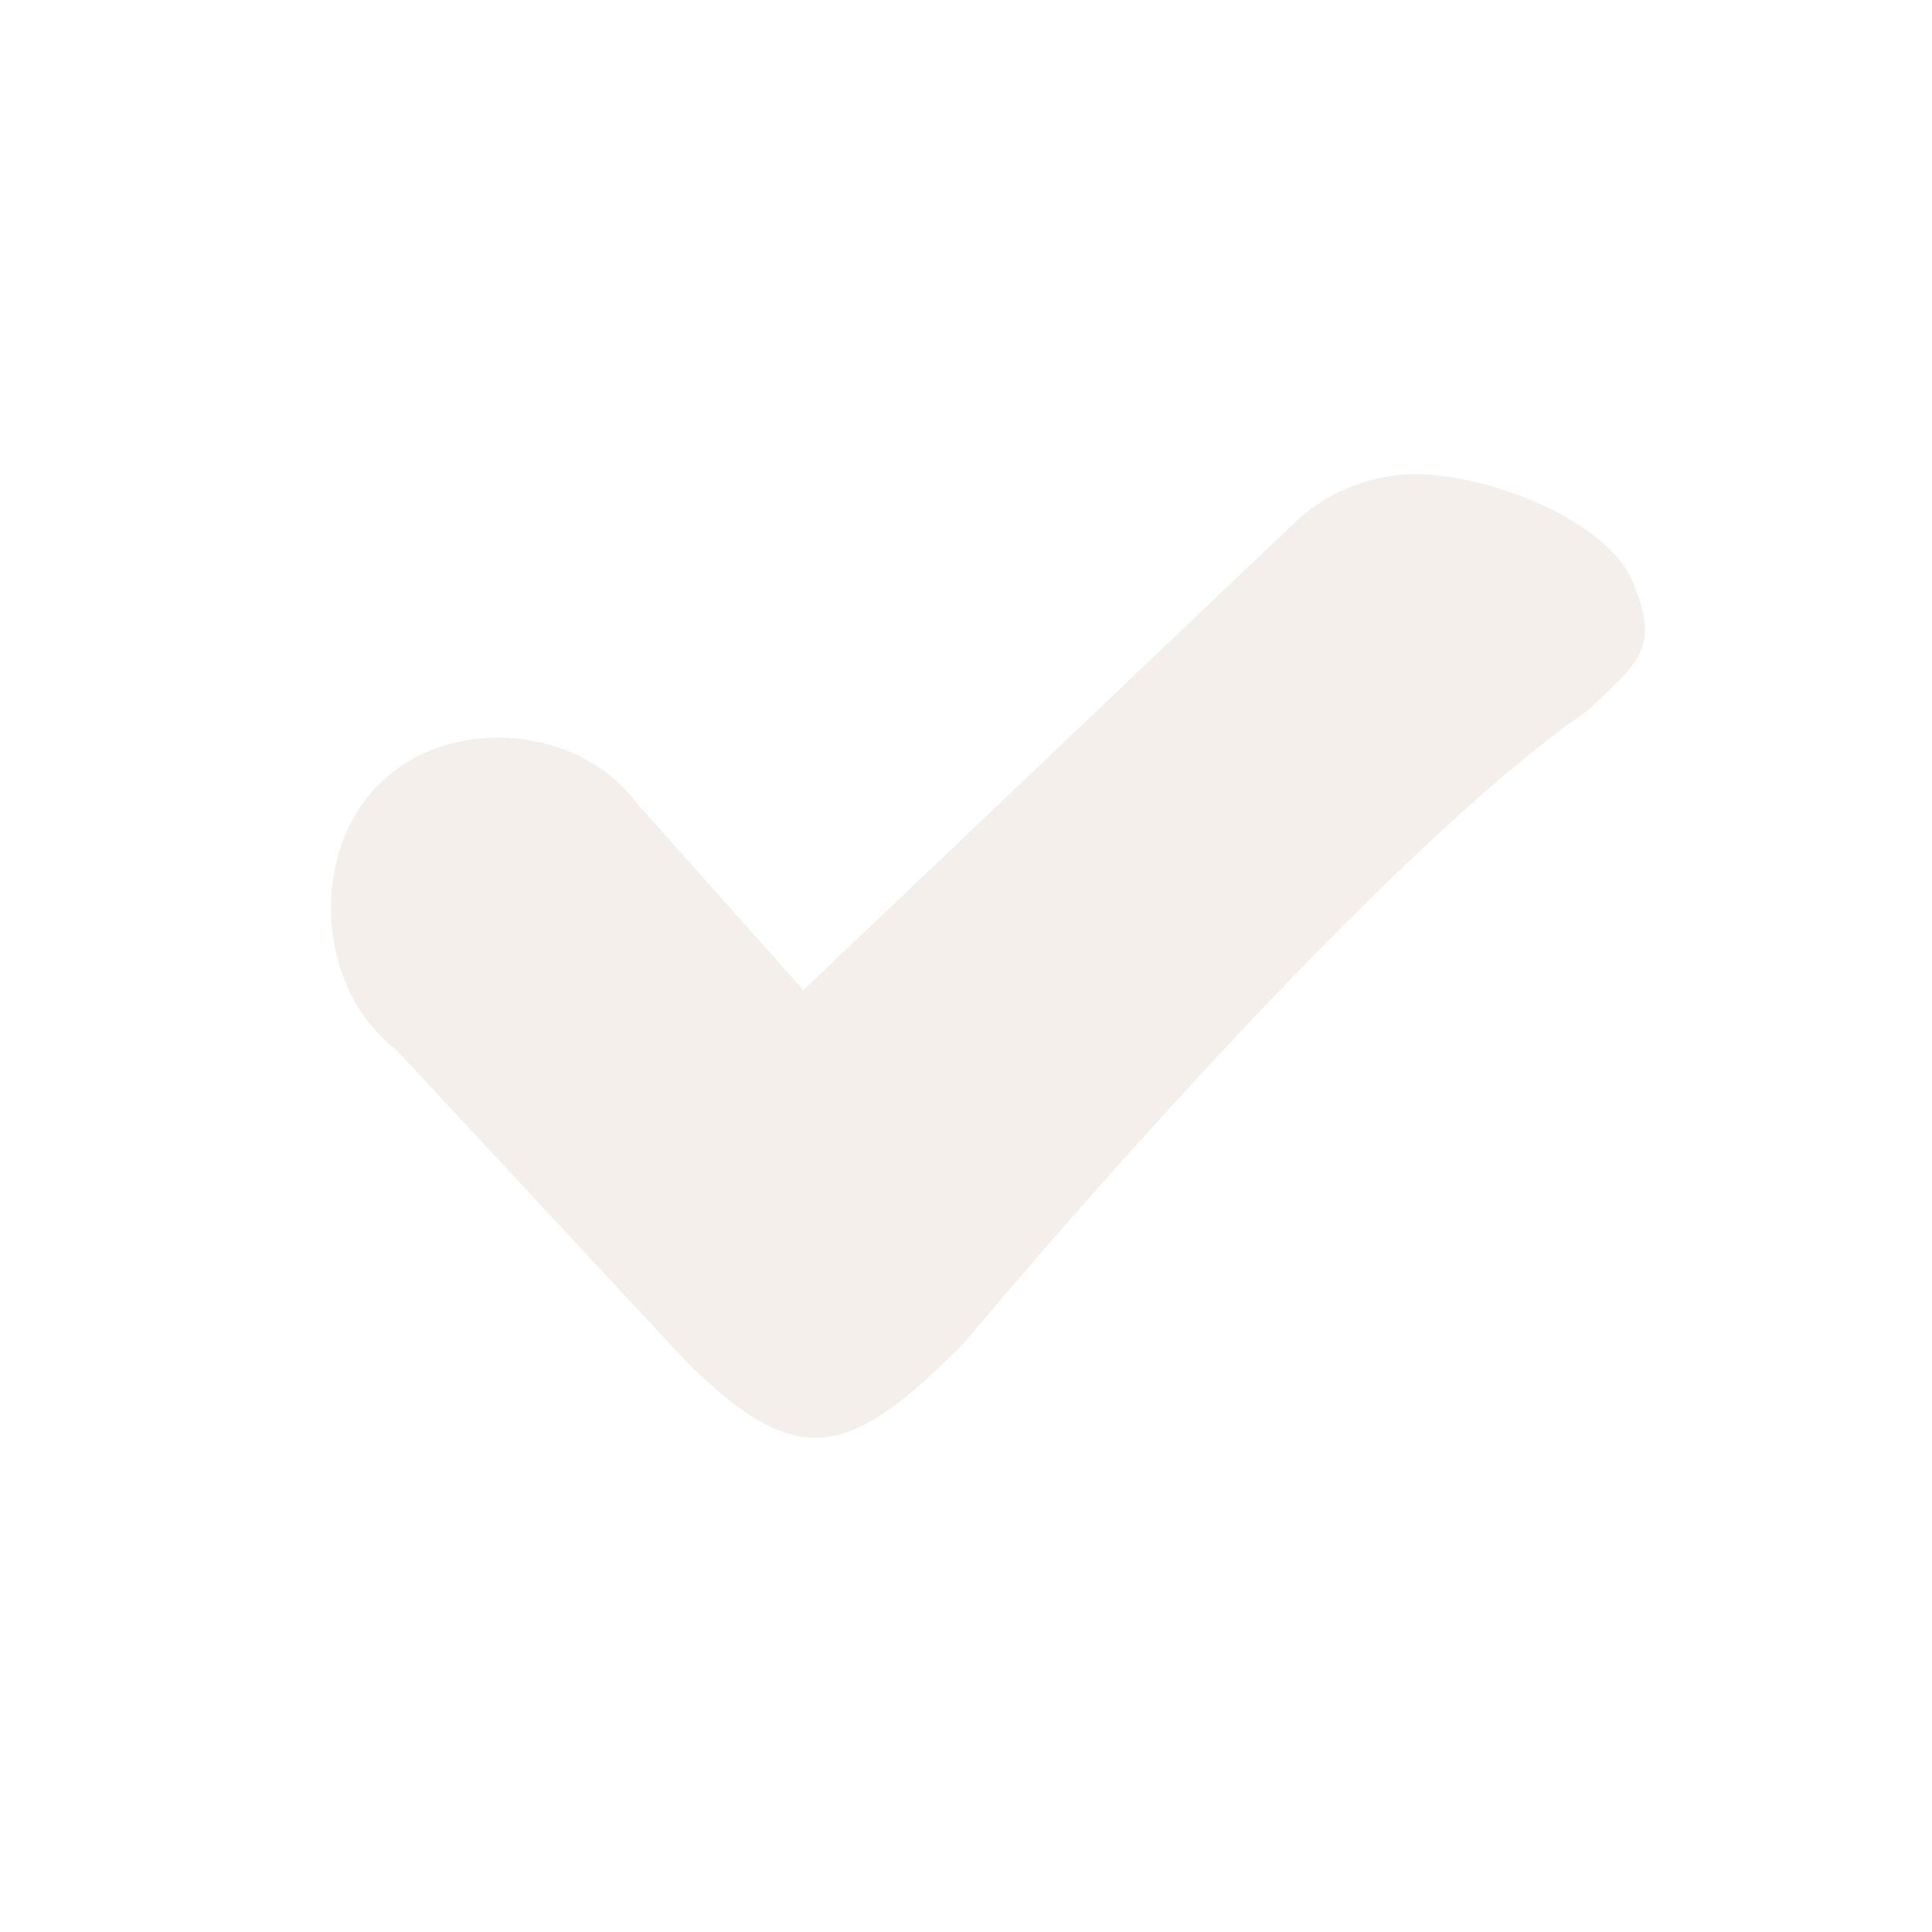
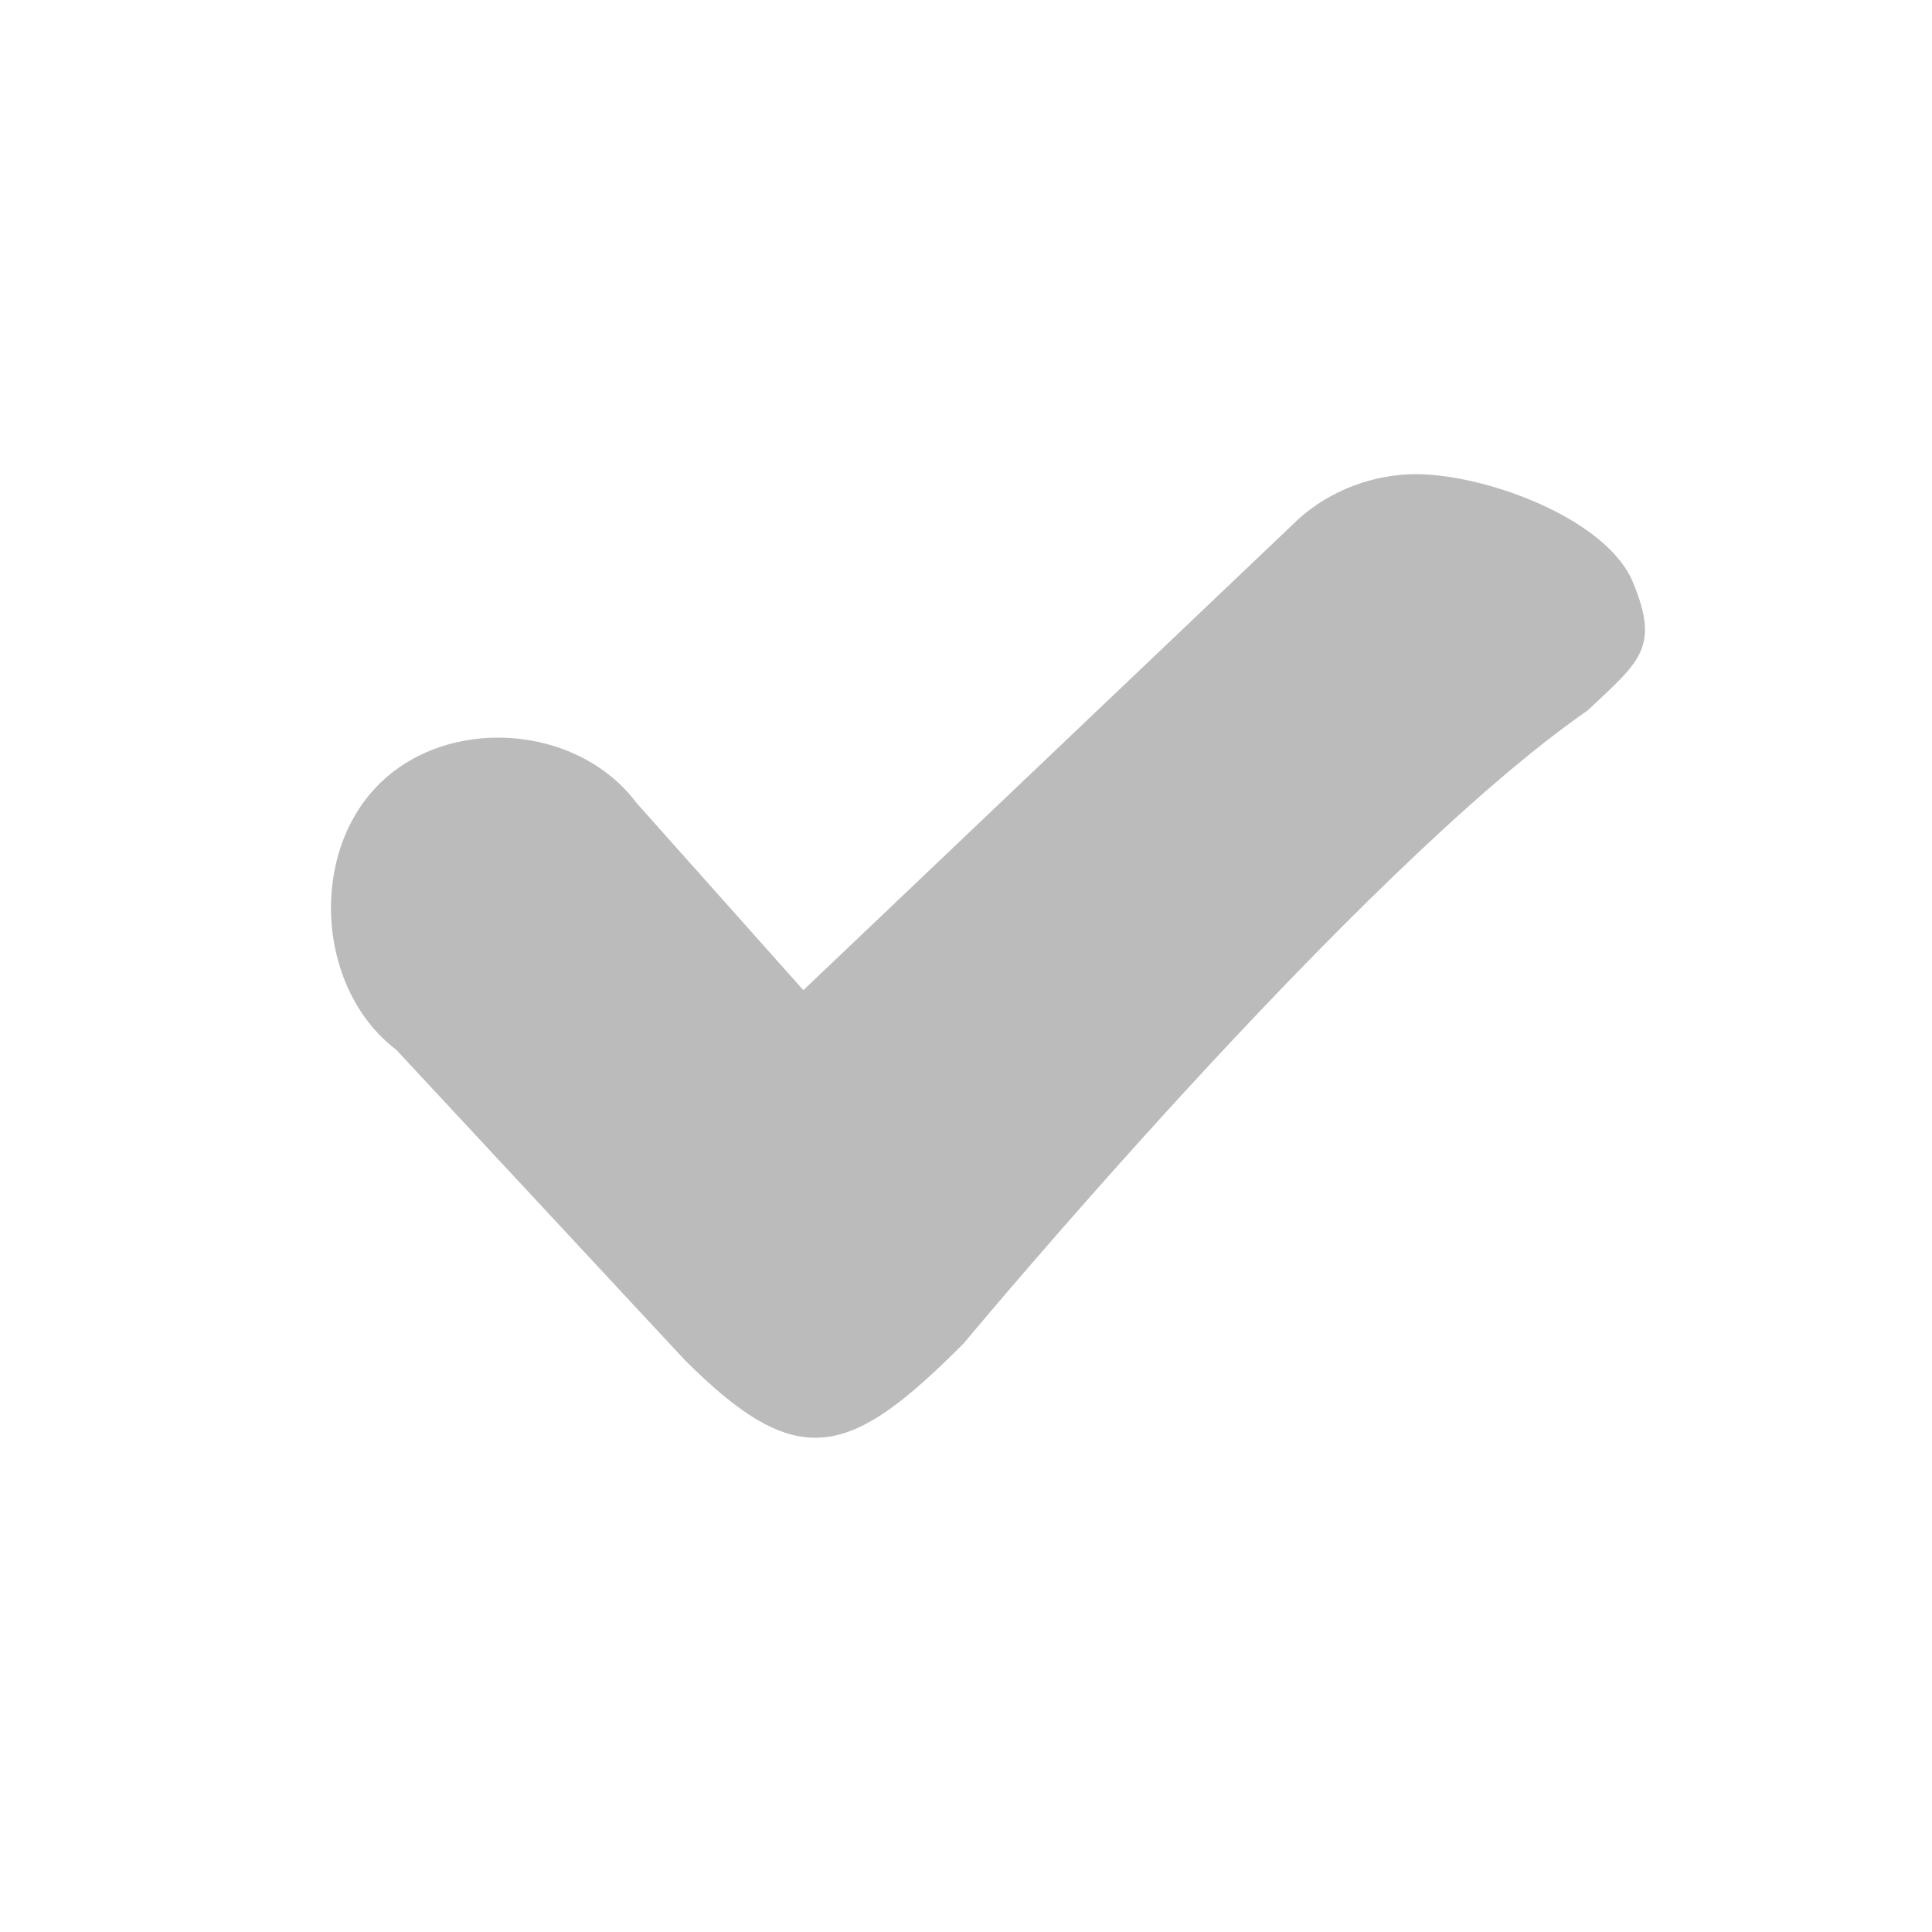
<svg xmlns="http://www.w3.org/2000/svg" width="133pt" height="133pt" viewBox="0 0 133 133" version="1.1">
  <g id="surface1">
-     <path style=" stroke:none;fill-rule:nonzero;fill:#d8cab8;fill-opacity:0.3;" d="M 97.102 32.648 C 94.074 32.746 91.047 34.016 88.898 36.199 L 55.305 68.164 L 43.816 55.273 C 39.715 49.805 30.73 49.219 25.977 54.102 C 21.223 58.984 21.875 68.164 27.277 72.266 L 47.137 93.621 C 54.949 101.434 58.465 100.391 66.34 92.48 C 66.34 92.48 93.426 59.895 109.309 48.895 C 112.824 45.574 114.289 44.629 112.434 40.137 C 110.613 35.613 101.887 32.488 97.102 32.648 Z M 97.102 32.648 " />
+     <path style=" stroke:none;fill-rule:nonzero;fill:#1a1b1a;fill-opacity:0.3;" d="M 97.102 32.648 C 94.074 32.746 91.047 34.016 88.898 36.199 L 55.305 68.164 L 43.816 55.273 C 39.715 49.805 30.73 49.219 25.977 54.102 C 21.223 58.984 21.875 68.164 27.277 72.266 L 47.137 93.621 C 54.949 101.434 58.465 100.391 66.34 92.48 C 66.34 92.48 93.426 59.895 109.309 48.895 C 112.824 45.574 114.289 44.629 112.434 40.137 C 110.613 35.613 101.887 32.488 97.102 32.648 Z M 97.102 32.648 " />
  </g>
</svg>
